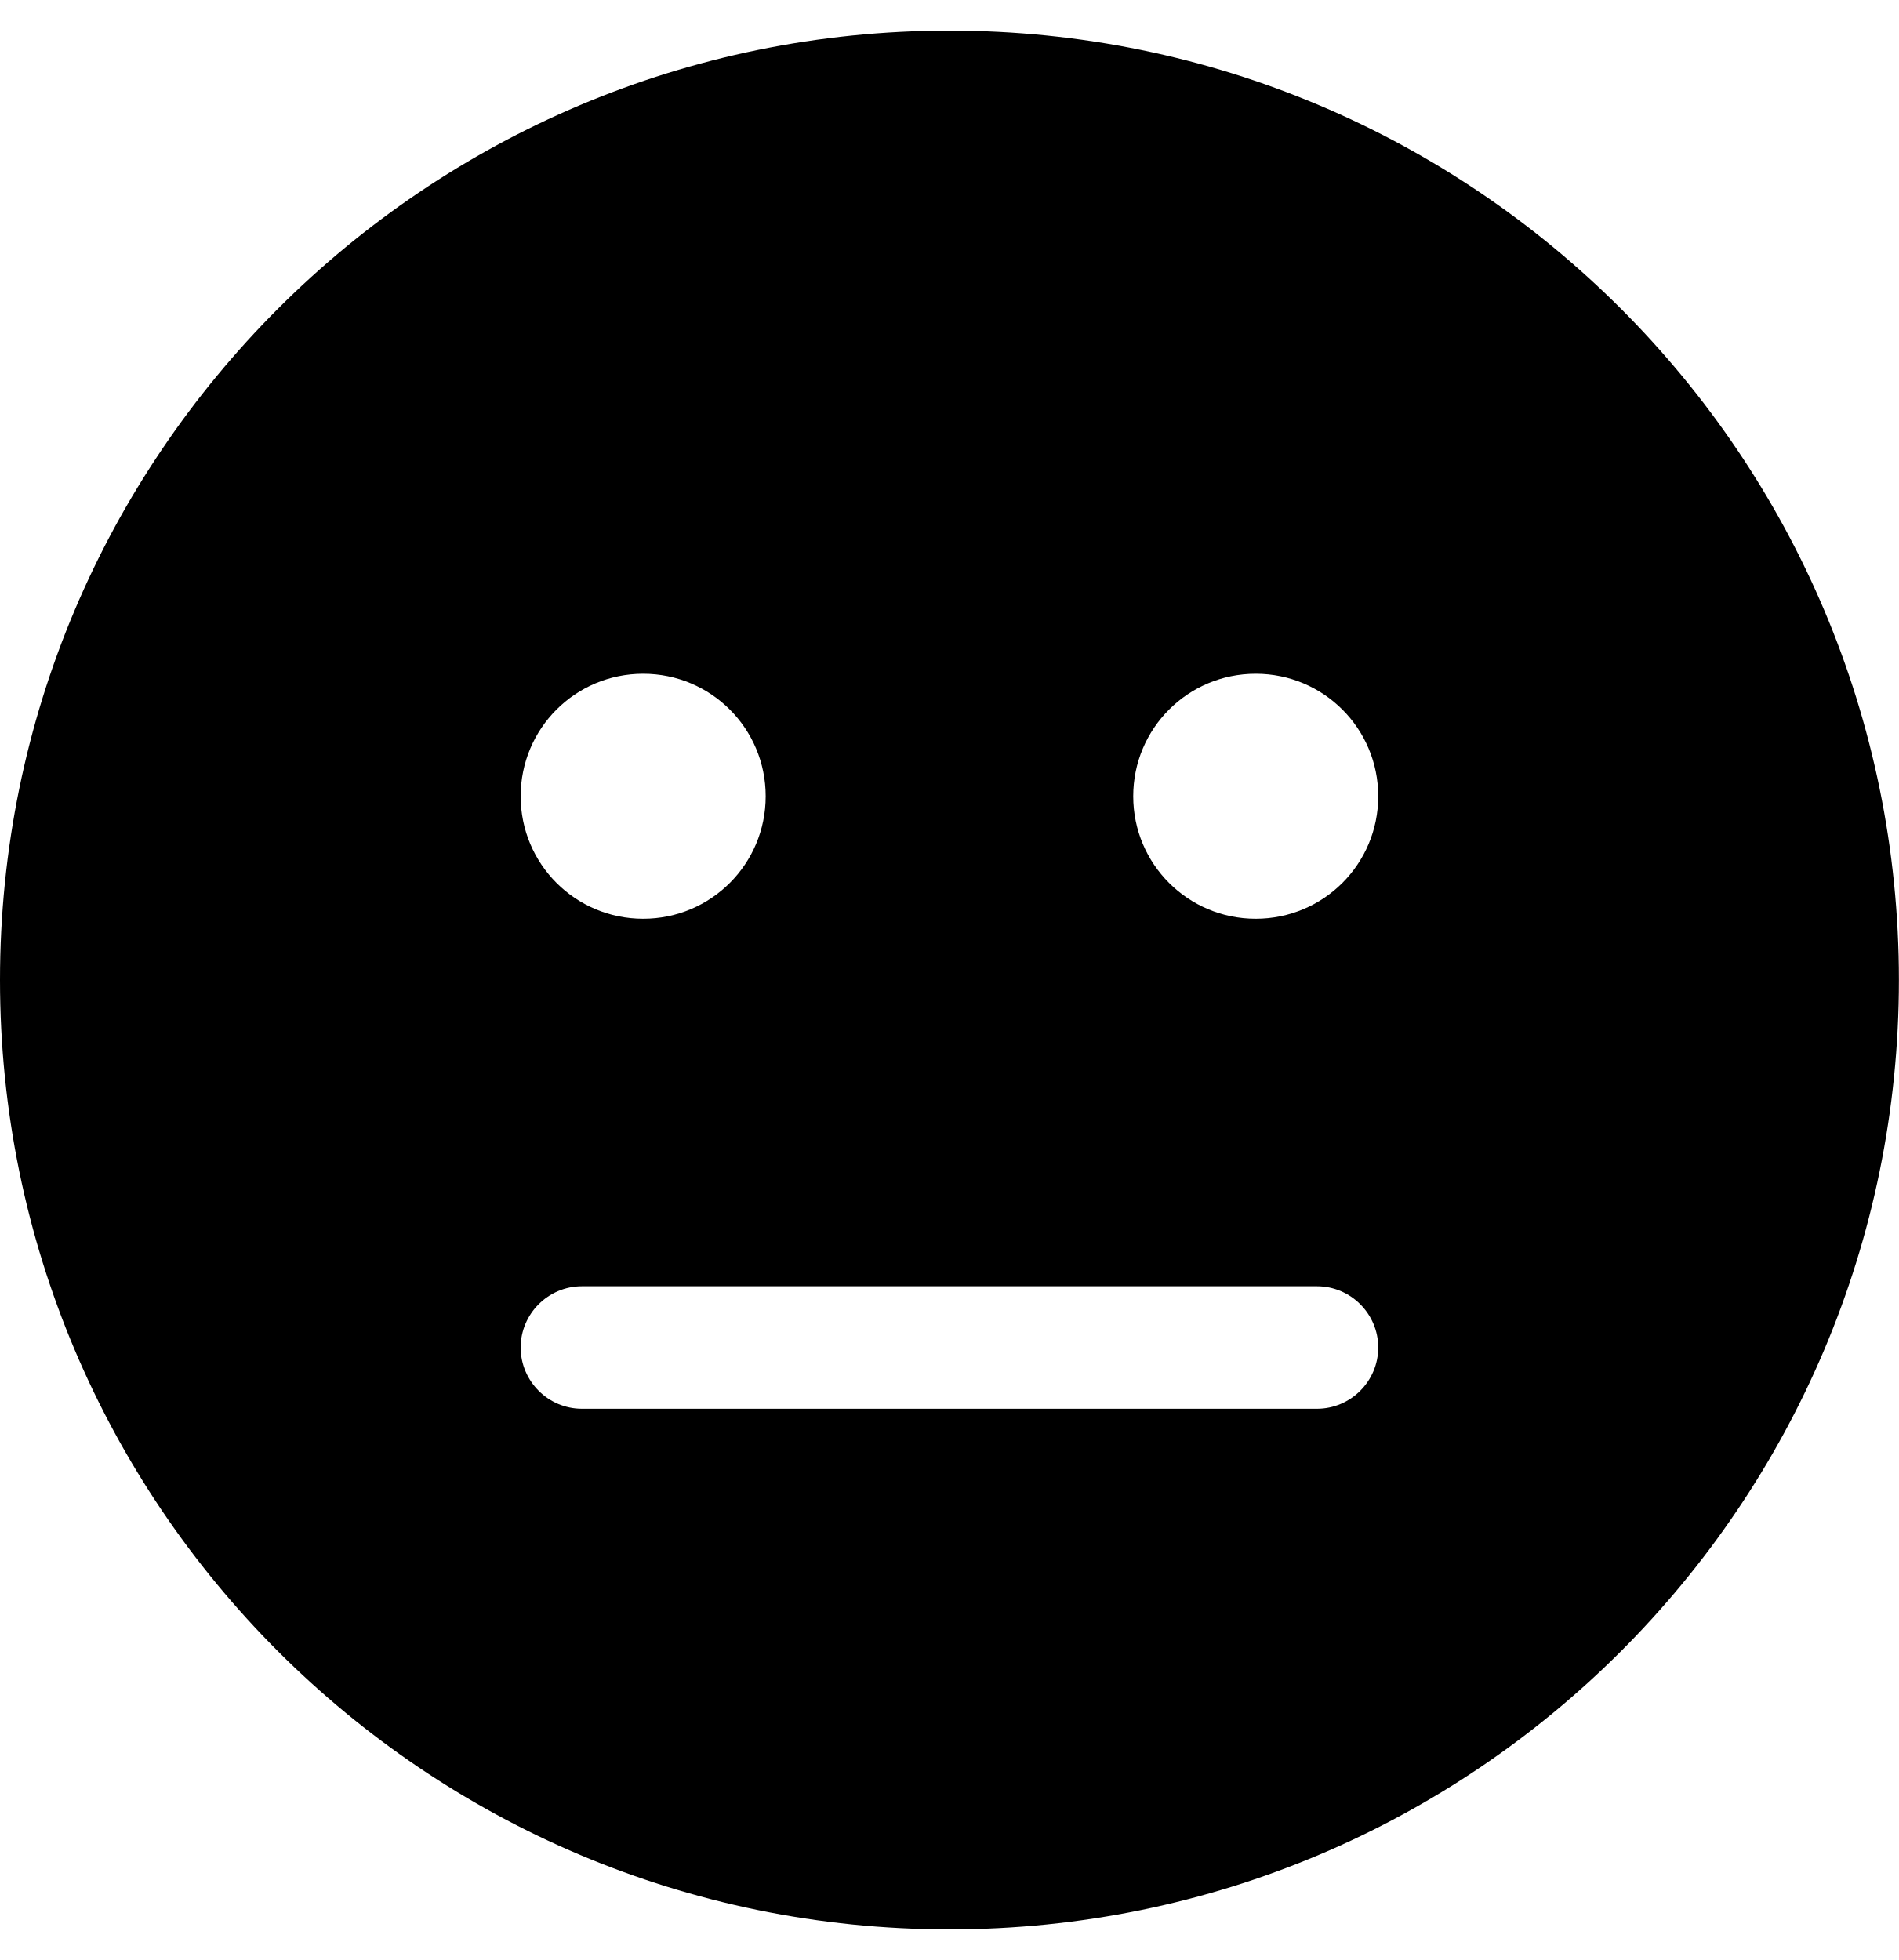
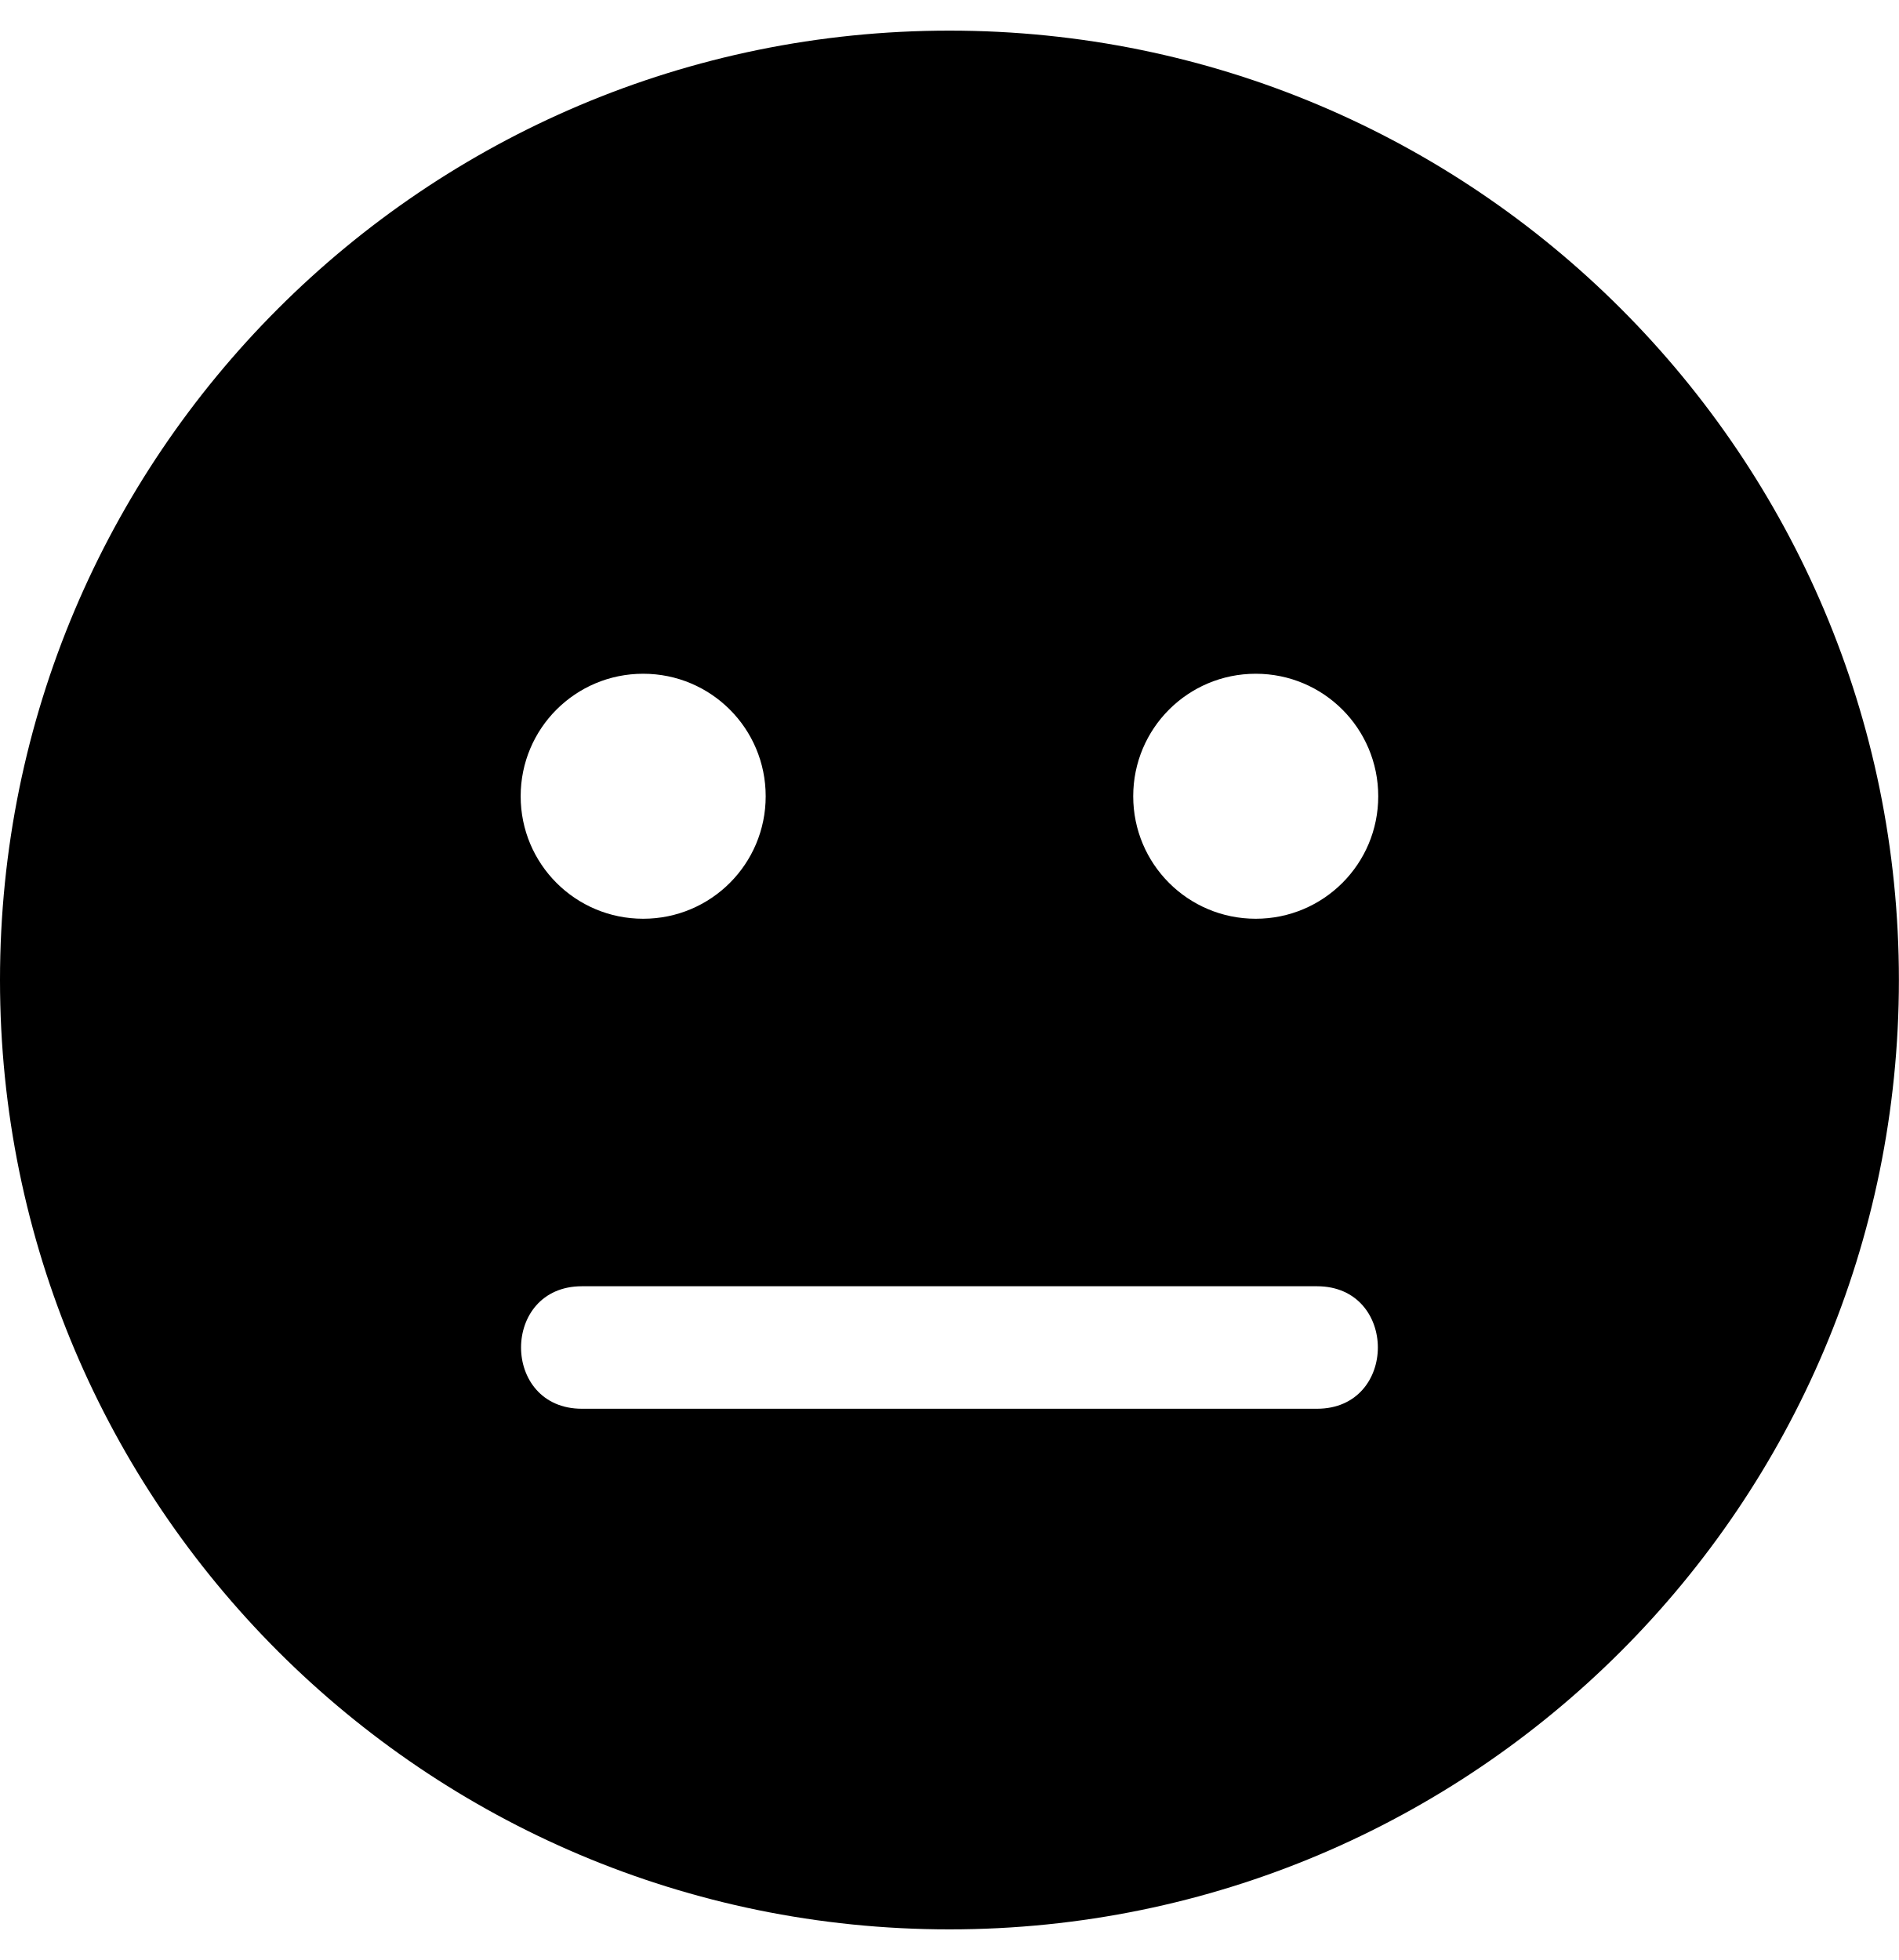
<svg xmlns="http://www.w3.org/2000/svg" viewBox="0 0 496 512">
-   <path d="M248 8C111 8 0 119 0 256s111 248 248 248 248-111 248-248S385 8 248 8zm-80 168c17.7 0 32 14.3 32 32s-14.3 32-32 32-32-14.3-32-32 14.3-32 32-32zm176 192H152c-8.8 0-16-7.2-16-16s7.2-16 16-16h192c8.8 0 16 7.2 16 16s-7.2 16-16 16zm-16-128c-17.7 0-32-14.3-32-32s14.3-32 32-32 32 14.3 32 32-14.3 32-32 32z" />
+   <path d="M248 8C111 8 0 119 0 256s111 248 248 248 248-111 248-248S385 8 248 8zm-80 168c17.7 0 32 14.3 32 32s-14.3 32-32 32-32-14.3-32-32 14.3-32 32-32zm176 192H152c-21.2 0-21.2-32 0-32h192c21.2 0 21.2 32 0 32zm-16-128c-17.7 0-32-14.3-32-32s14.3-32 32-32 32 14.3 32 32-14.3 32-32 32z" />
</svg>
